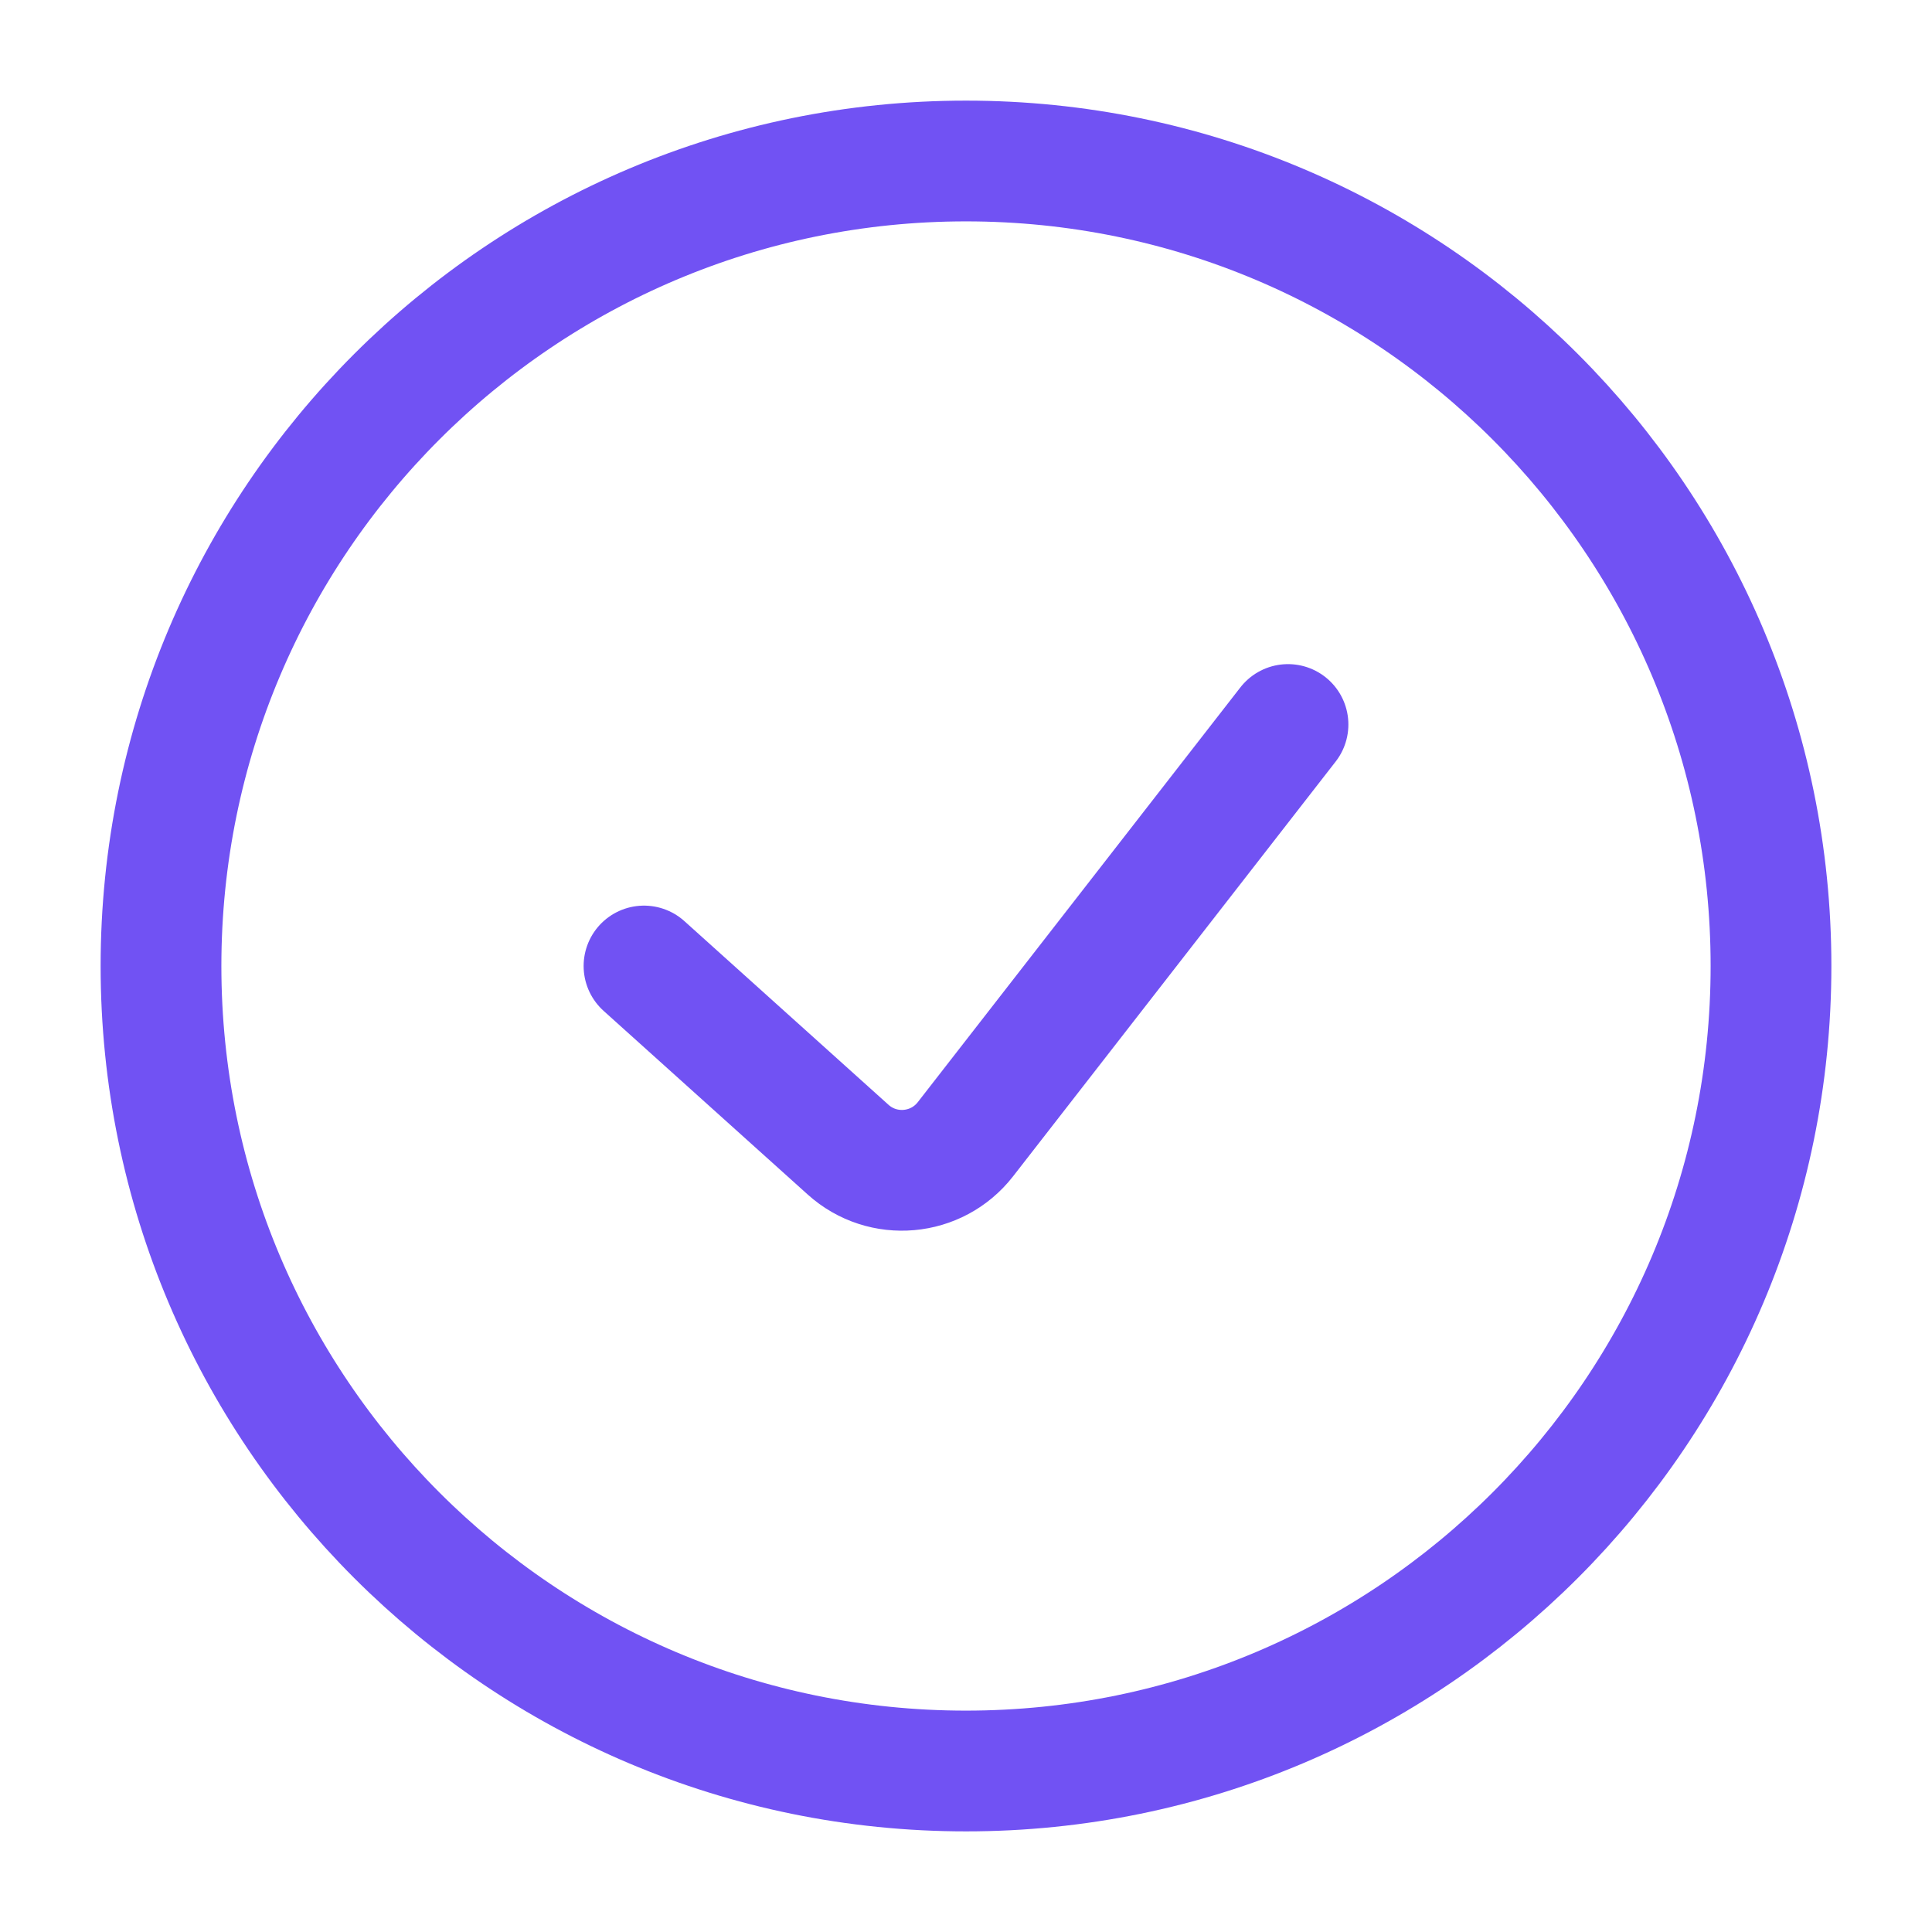
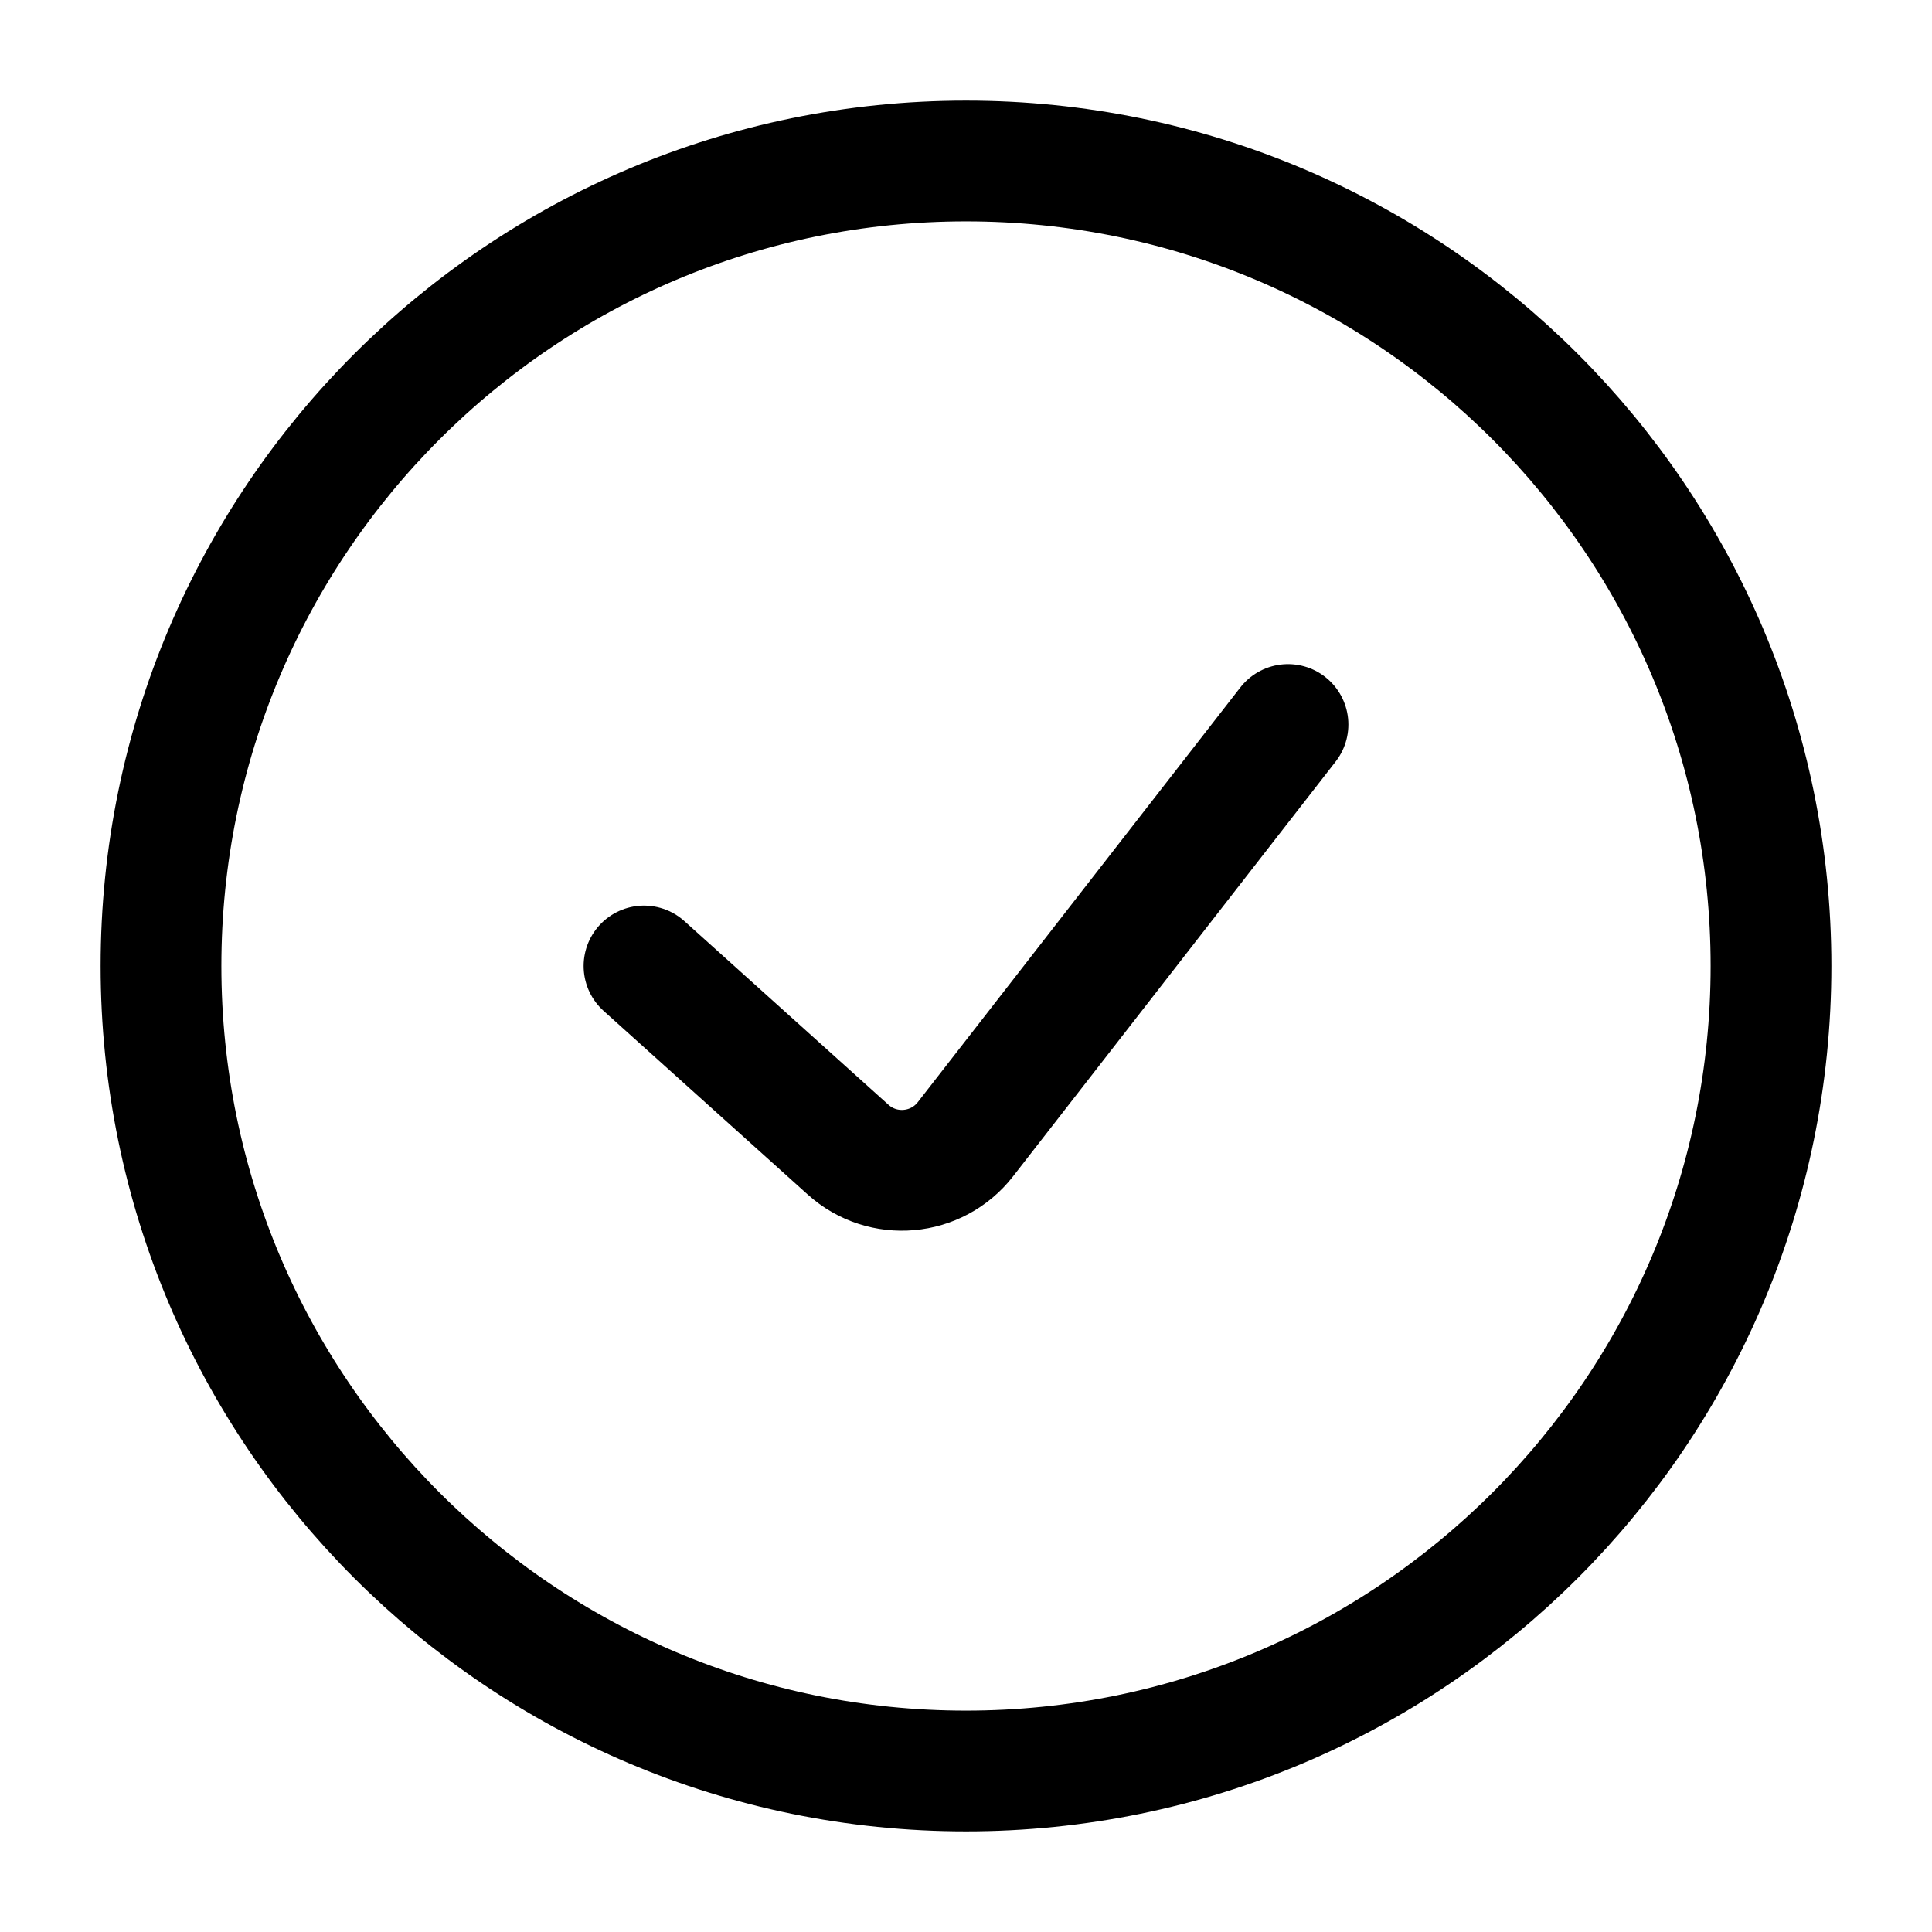
<svg xmlns="http://www.w3.org/2000/svg" width="24" height="24" viewBox="0 0 24 24" fill="none">
-   <path d="M8 12L10.535 14.281C10.966 14.67 11.637 14.61 11.993 14.152L16 9M12 22C17.523 22 22 17.523 22 12C22 6.477 17.523 2 12 2C6.477 2 2 6.477 2 12C2 17.523 6.477 22 12 22Z" stroke="#7152F3" stroke-width="1.5" stroke-linecap="round" stroke-linejoin="round" />
+   <path d="M8 12L10.535 14.281C10.966 14.67 11.637 14.61 11.993 14.152L16 9M12 22C17.523 22 22 17.523 22 12C22 6.477 17.523 2 12 2C6.477 2 2 6.477 2 12C2 17.523 6.477 22 12 22Z" stroke="currentColor" stroke-width="1.5" stroke-linecap="round" stroke-linejoin="round" />
</svg>
